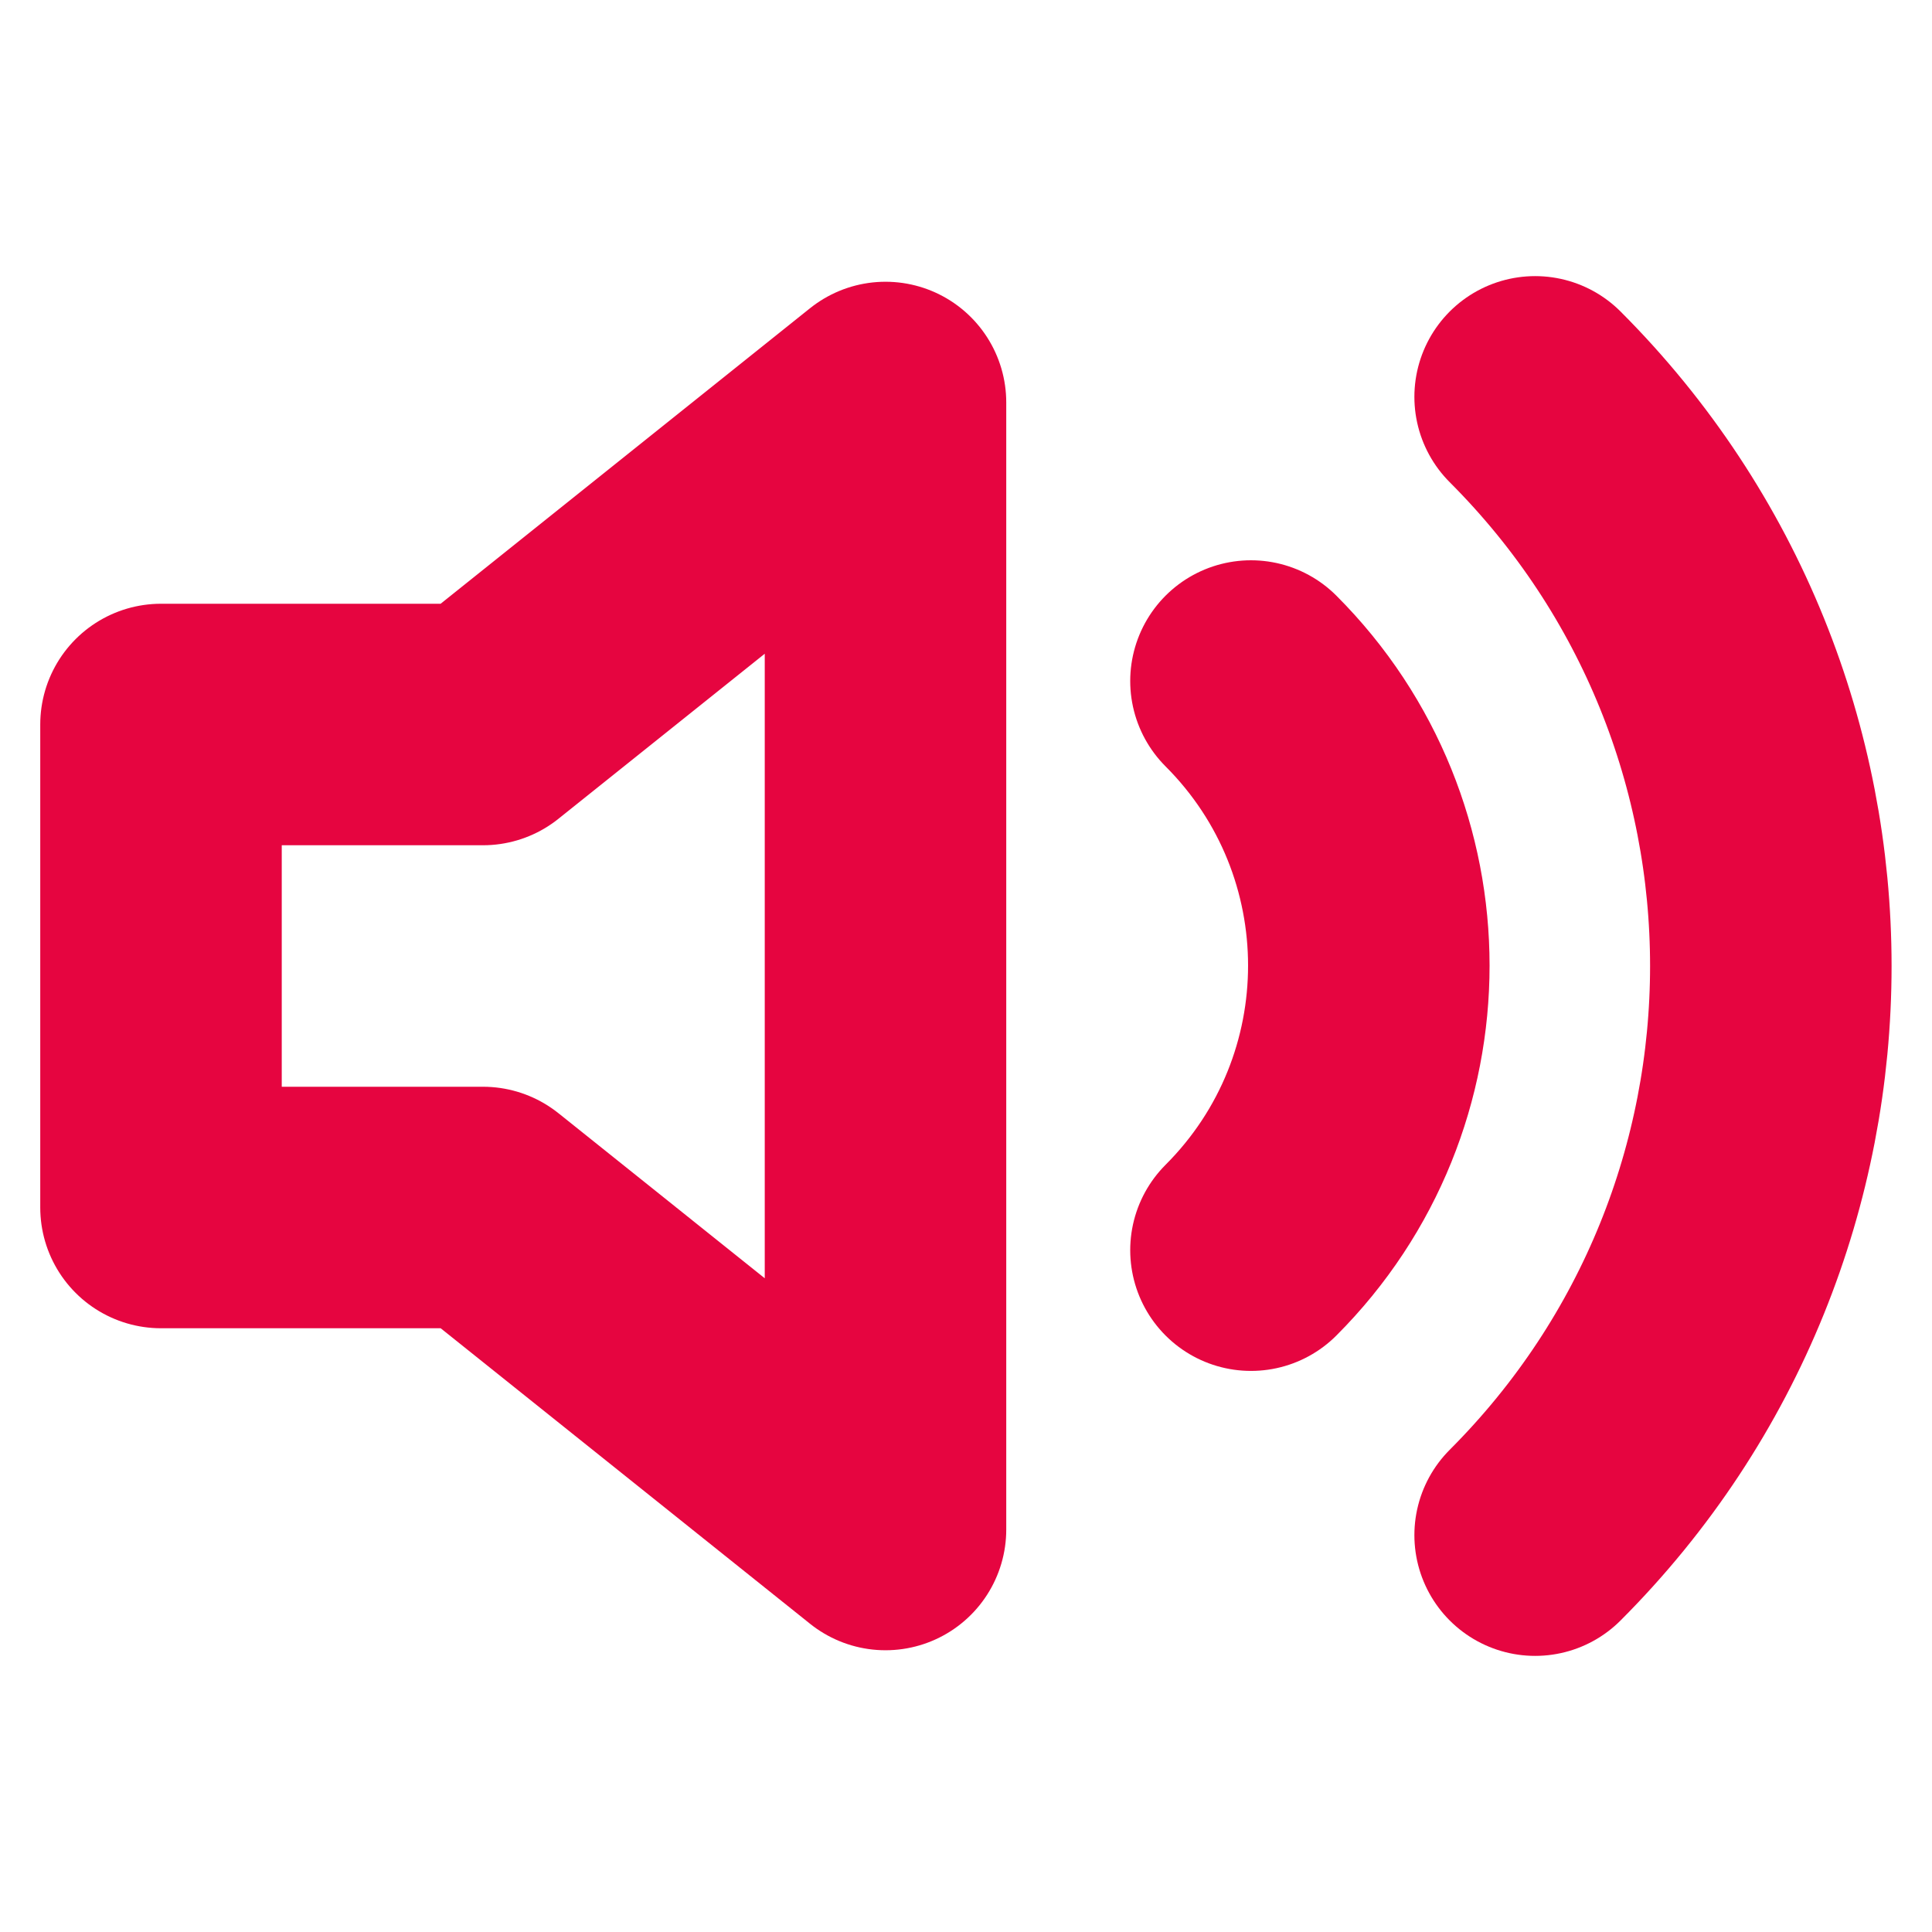
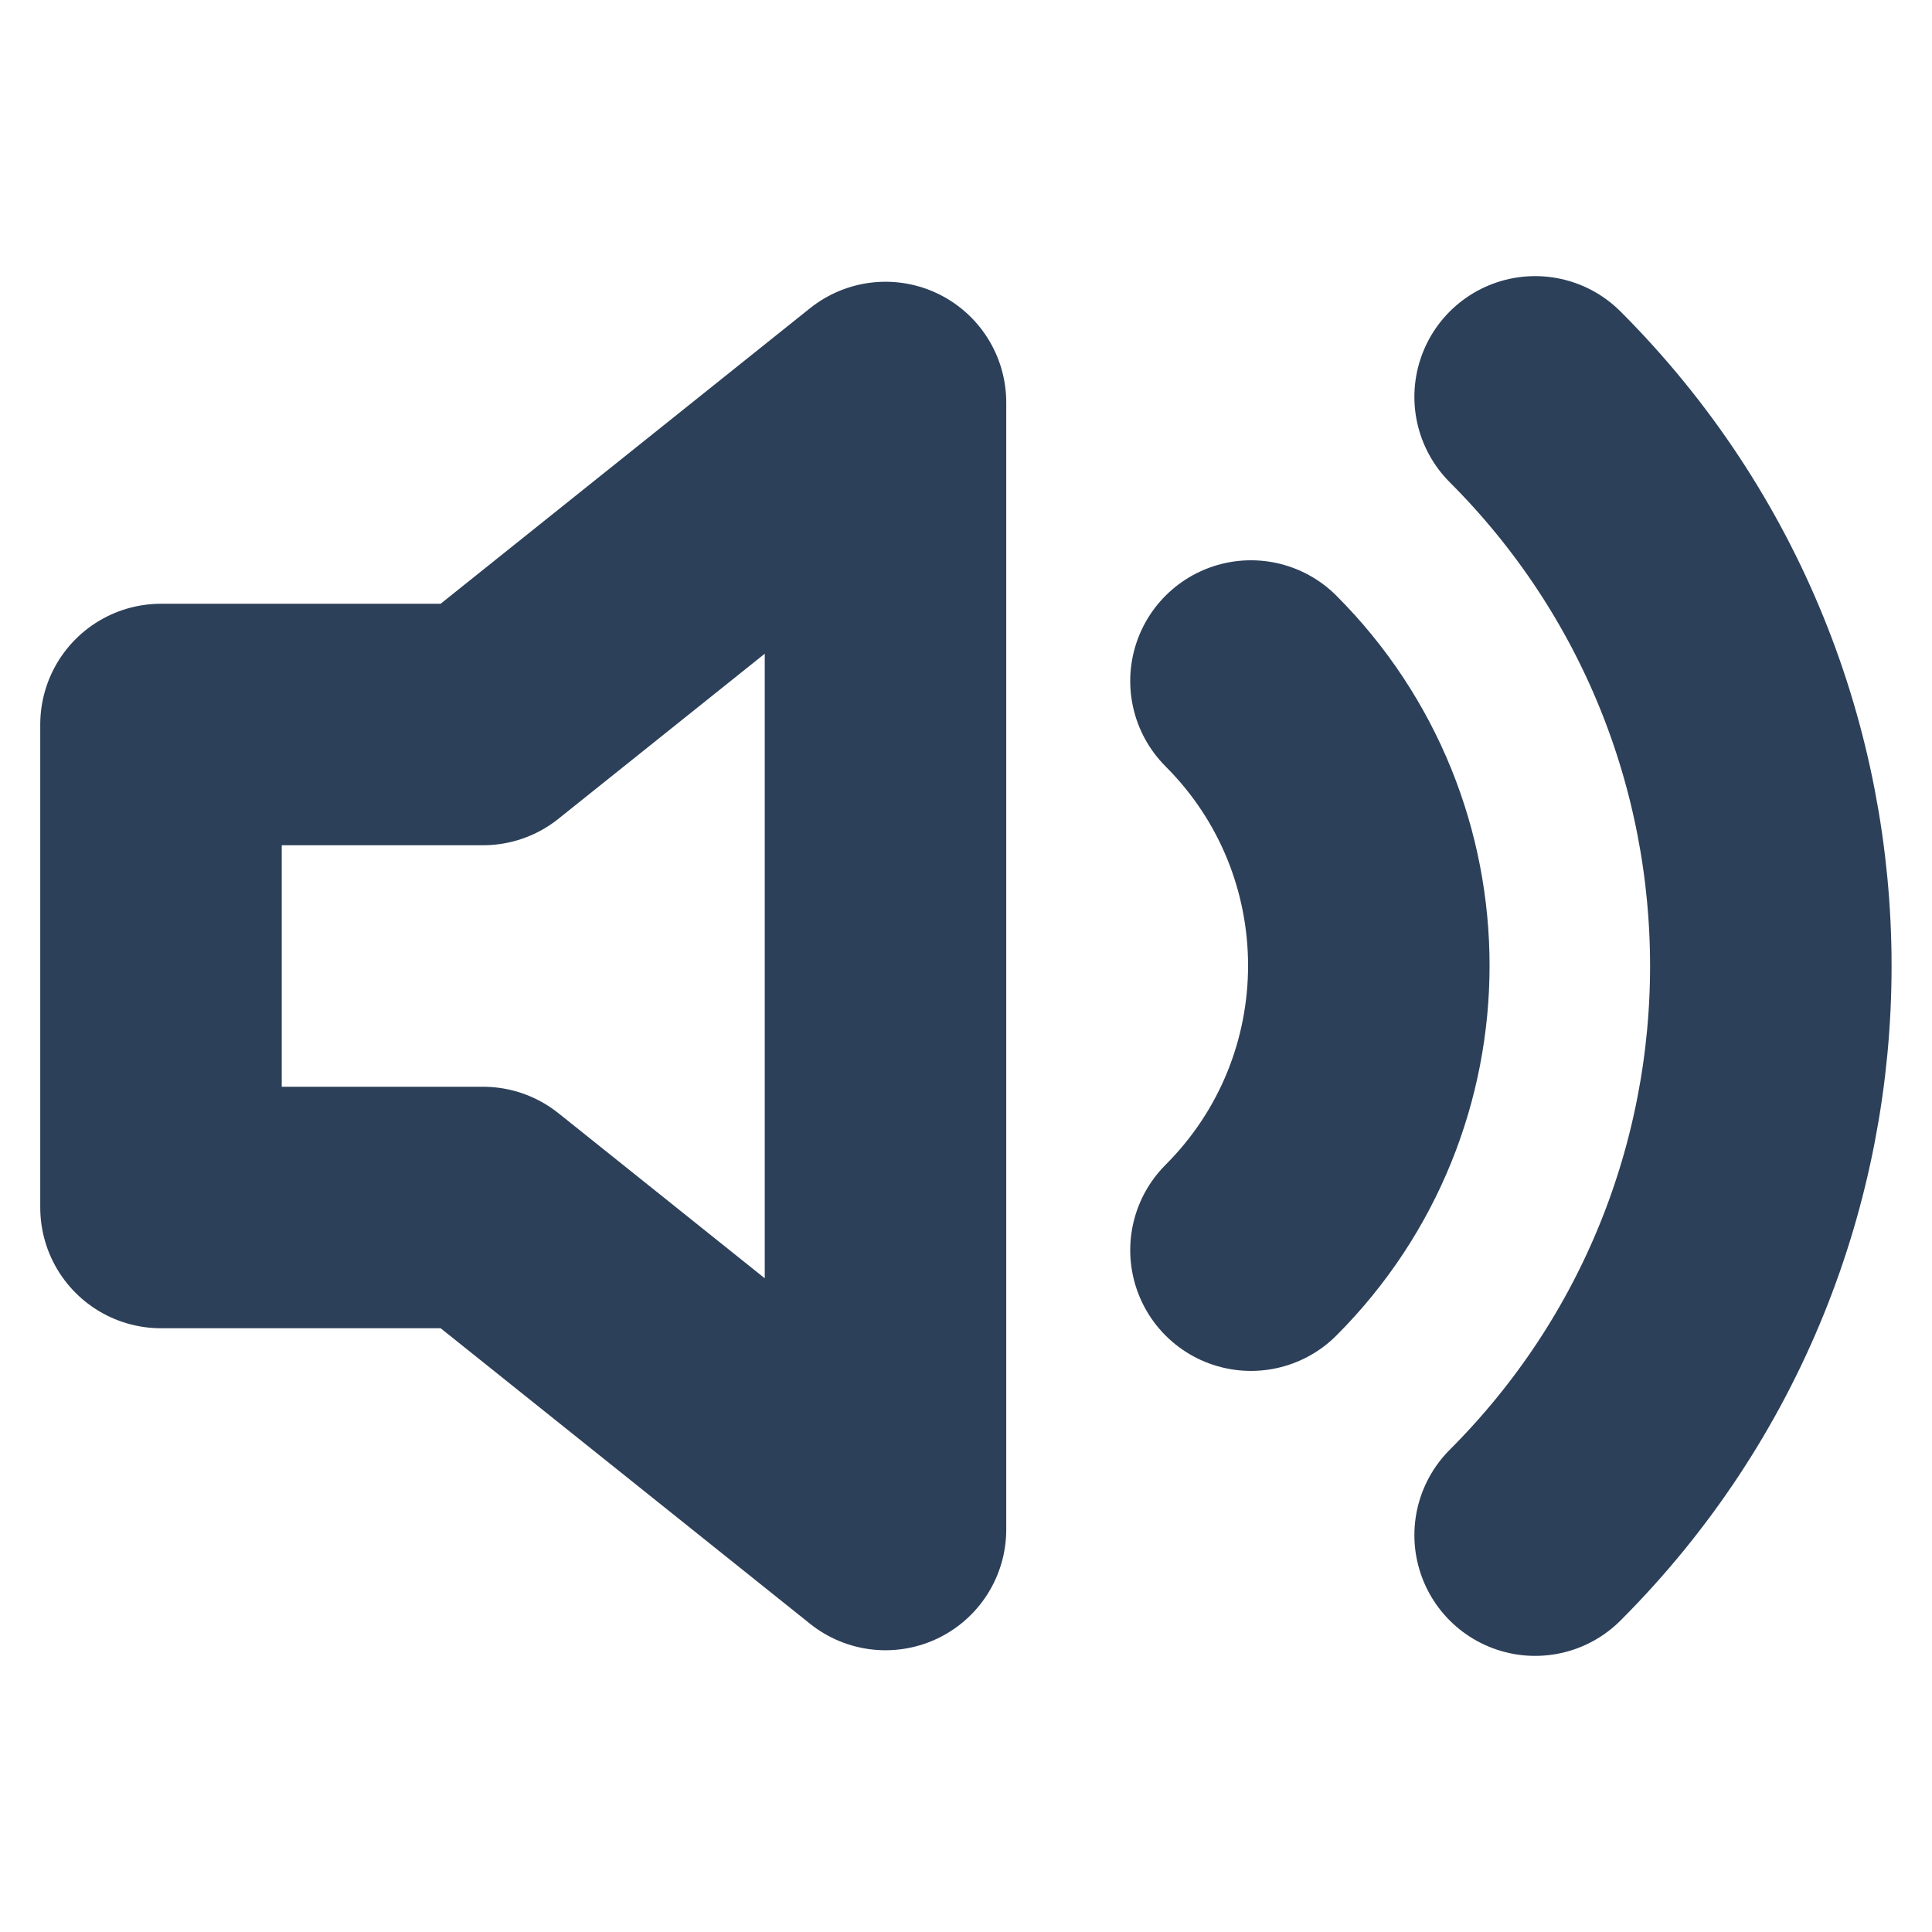
- <svg xmlns="http://www.w3.org/2000/svg" width="32" height="32" viewBox="0 0 24 24" fill="none" stroke="#e60540" stroke-width="3" stroke-linecap="round" stroke-linejoin="round" class="feather feather-volume-2">
+ <svg xmlns="http://www.w3.org/2000/svg" width="32" height="32" viewBox="0 0 24 24" fill="none" stroke="#2D4059" stroke-width="3" stroke-linecap="round" stroke-linejoin="round" class="feather feather-volume-2">
  <polygon points="11 5 6 9 2 9 2 15 6 15 11 19 11 5" />
  <path d="M19.07 4.93a10 10 0 0 1 0 14.14M15.54 8.46a5 5 0 0 1 0 7.07" />
</svg>
